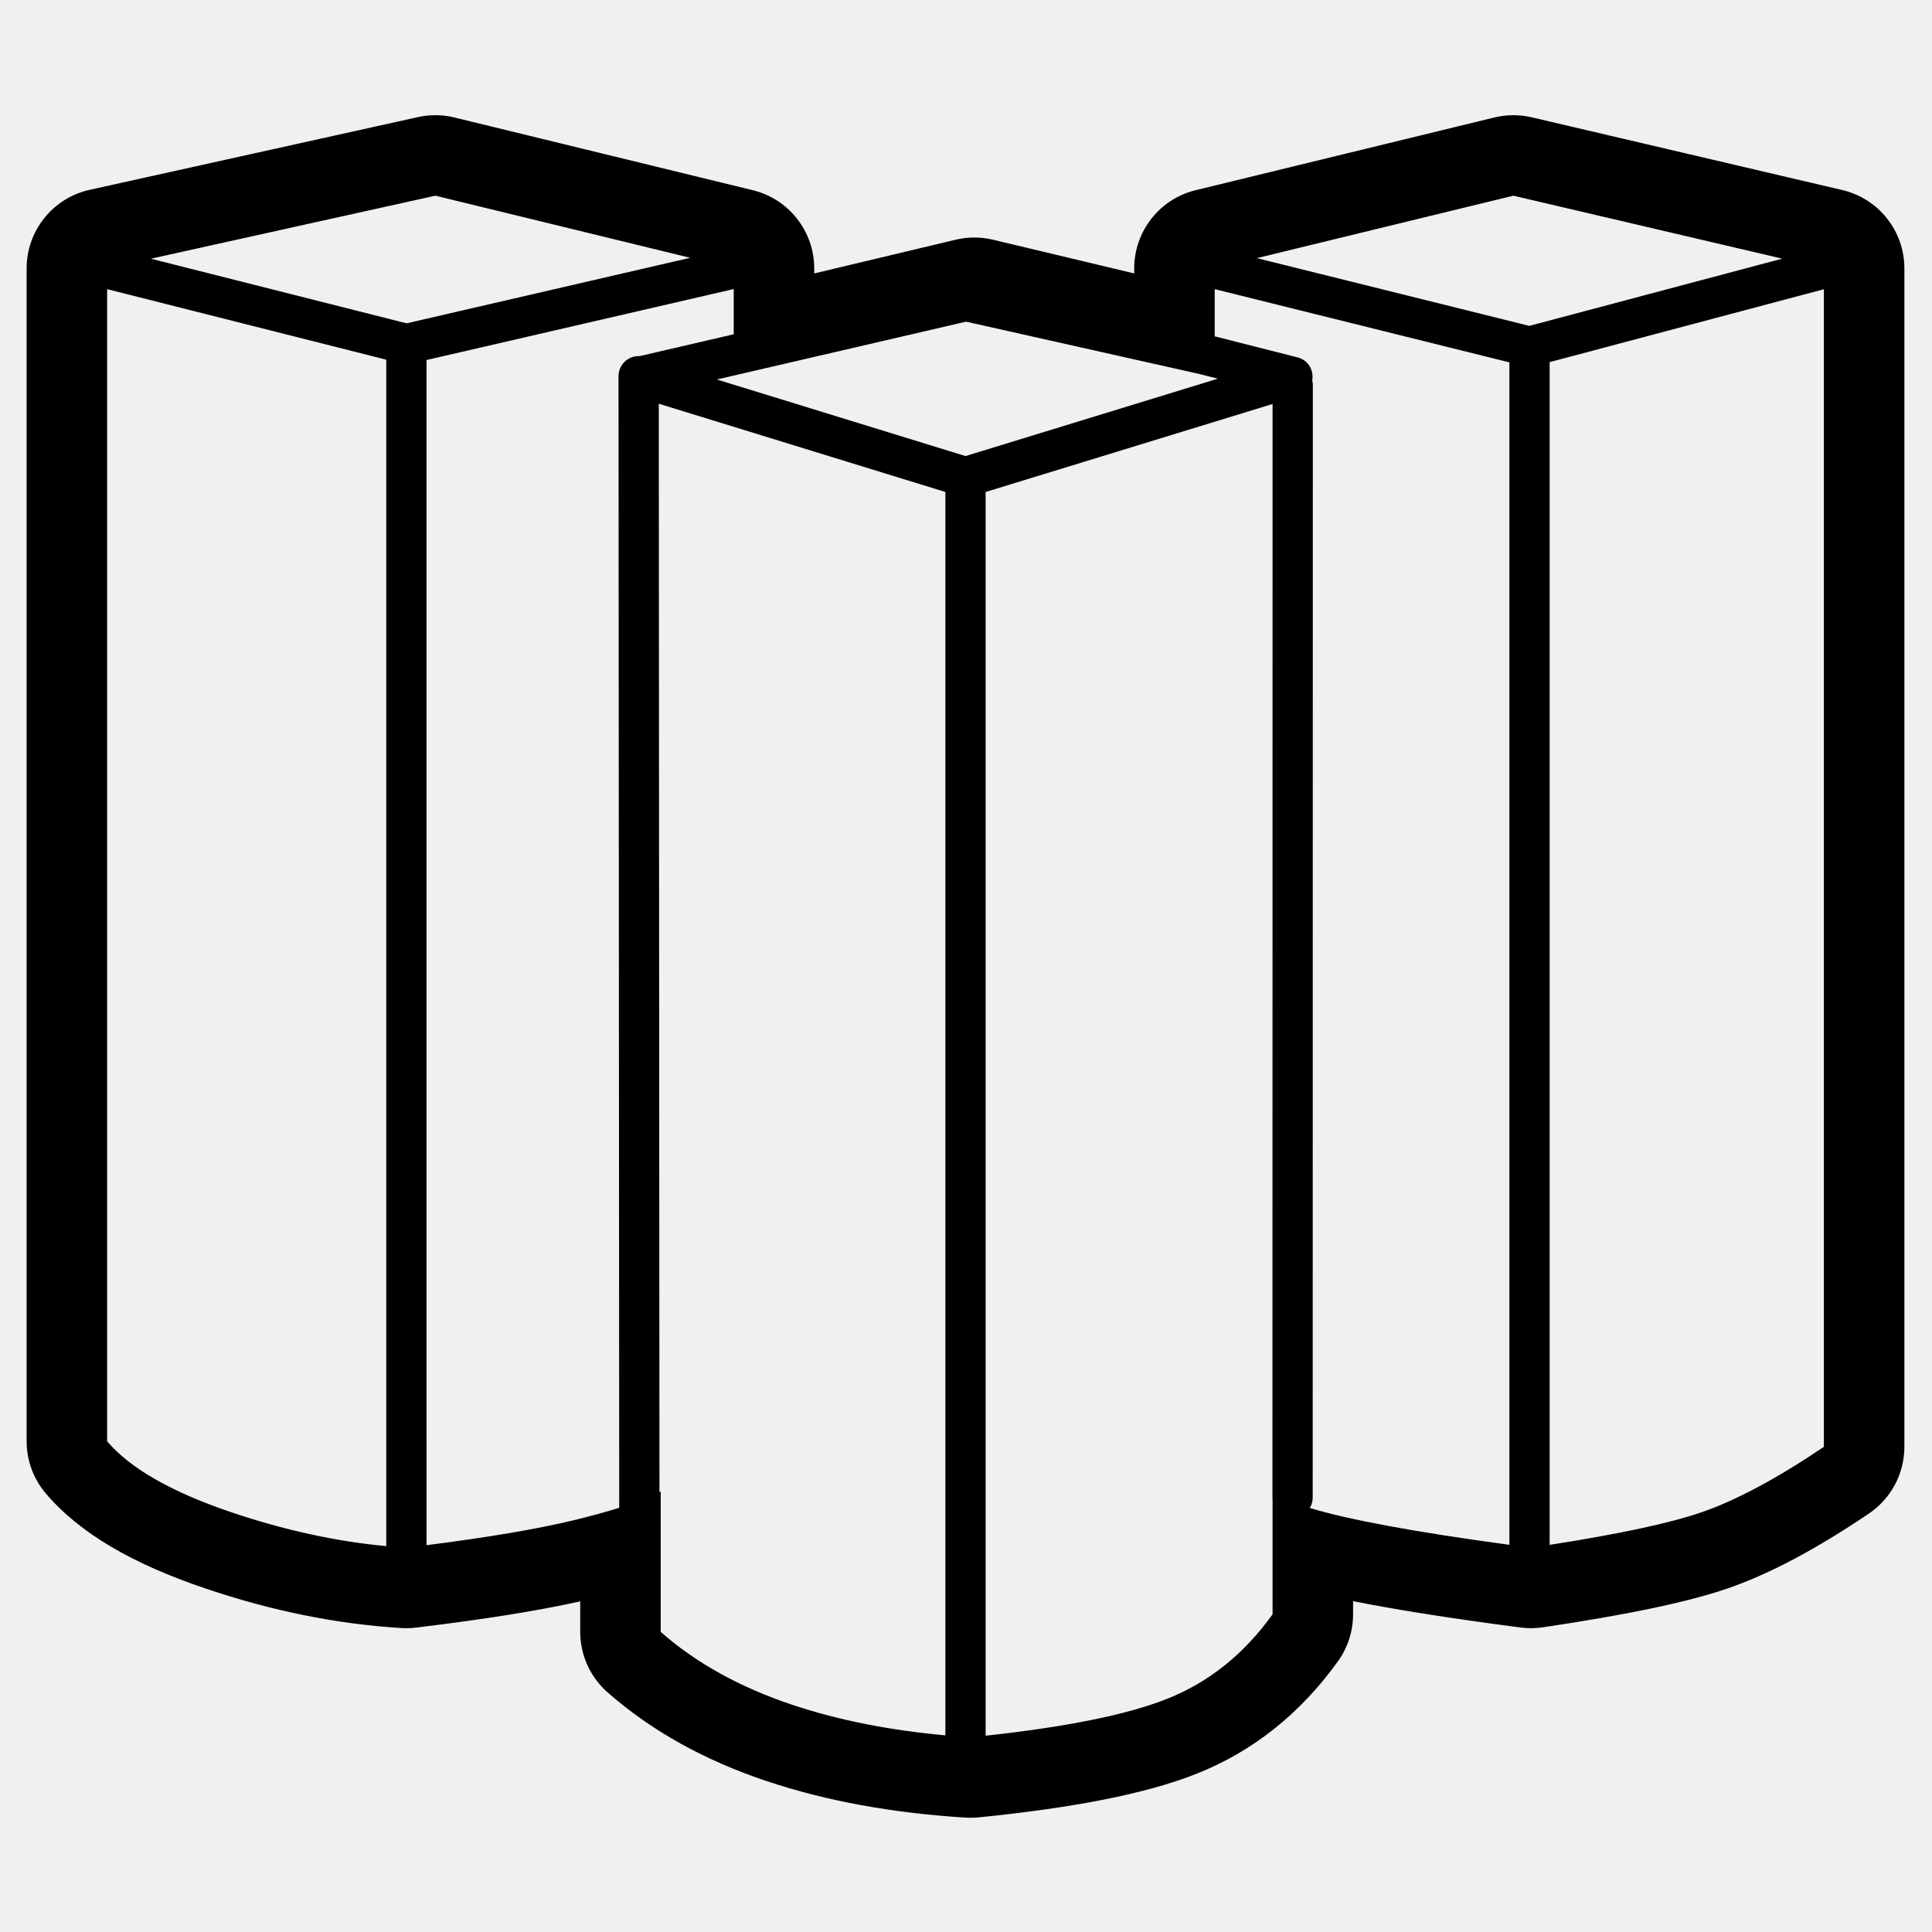
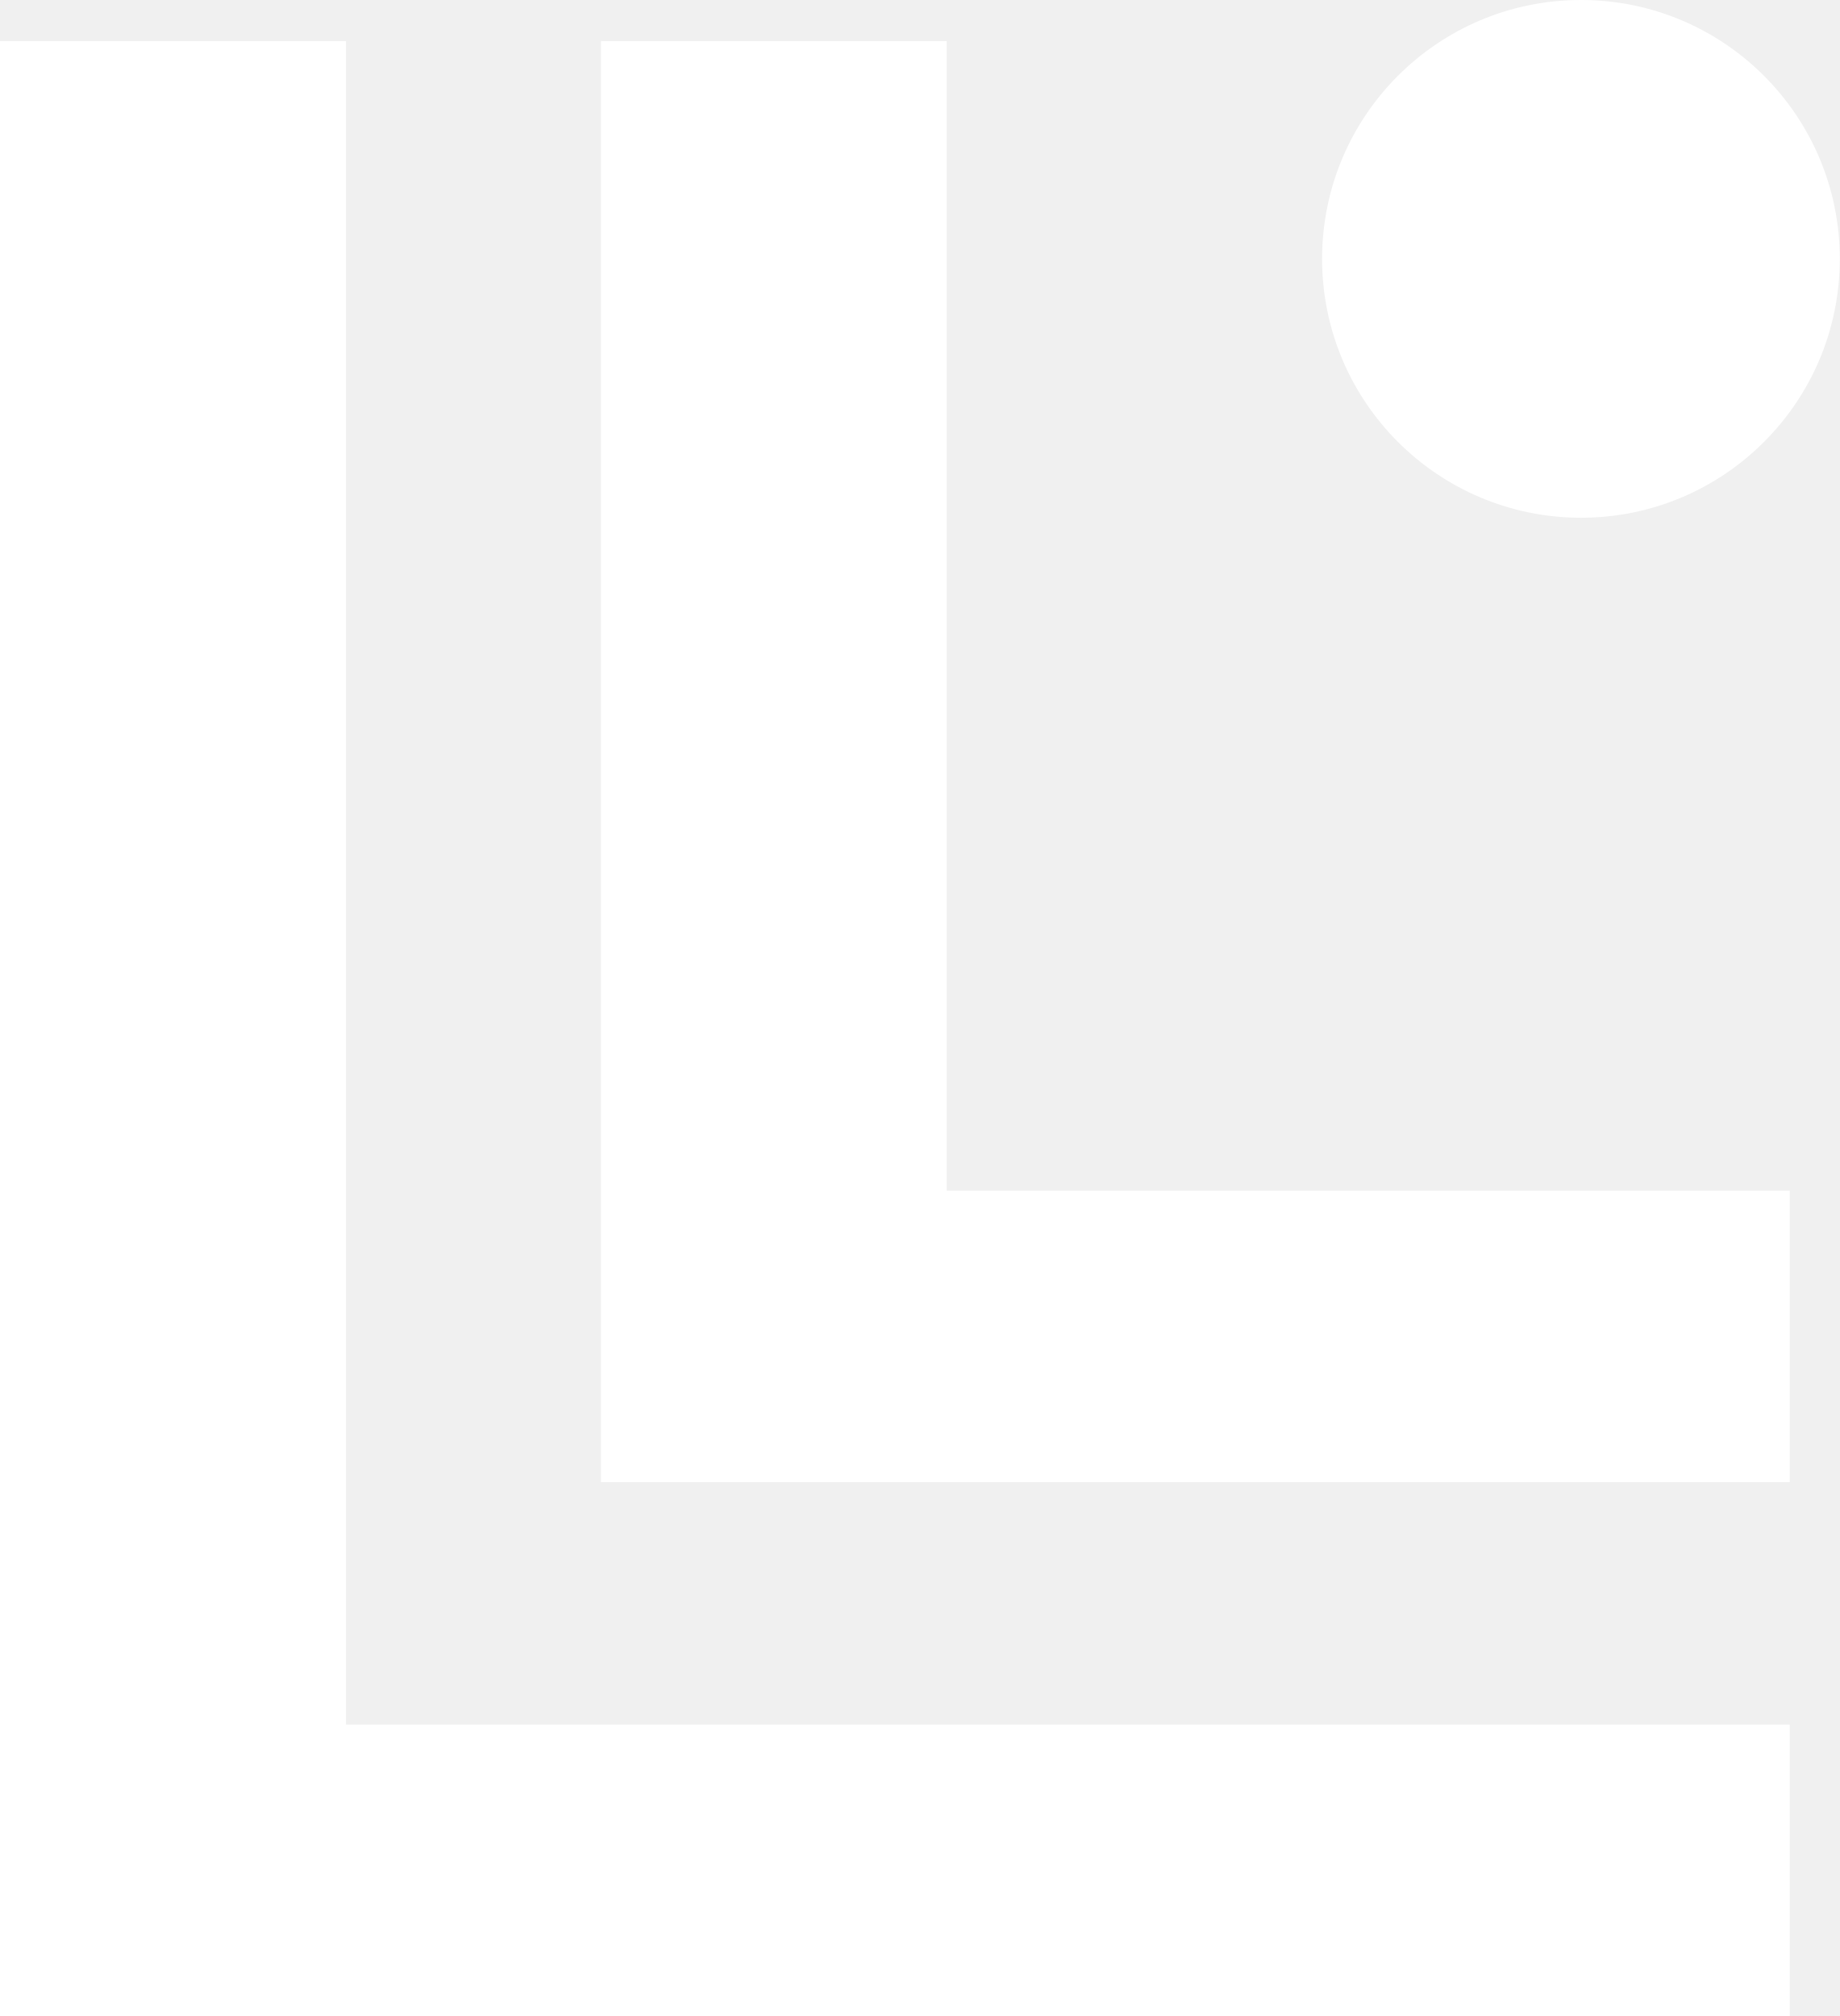
- <svg xmlns="http://www.w3.org/2000/svg" height="960" viewBox="0 0 960 960" width="960">
-   <path d="m761.115 58.292c.237.056.439.103.637.149l.132.031c.044.01.088.021.133.031l.136.032c1.056.247 2.546.596 8.605 2.015 3.963.928 6.53 1.529 8.965 2.1l.47.11.469.11.47.11c4.001.937 8.309 1.946 18.554 4.345 16.51 3.867 26.963 6.314 37.073 8.682l1.082.253 1.65.386c16.508 3.866 33.479 7.841 75.907 17.777 18.088 4.236 30.879 20.369 30.879 38.946v585.556c0 13.3-6.611 25.73-17.638 33.165-26.072 17.579-49.267 29.987-70.108 37.163-19.991 6.883-50.267 13.17-91.927 19.351-3.658.543-7.375.575-11.042.097-33.834-4.412-61.449-8.75-83.013-13.068l-.216-.044 0 6.565c0 8.178-2.507 16.155-7.175 22.859l-.337.477c-18.628 25.934-42.302 44.851-70.496 55.974-25.016 9.869-60.666 16.821-108.031 21.574-2.148.216-4.311.257-6.466.123-36.22-2.243-69.102-8.221-98.624-18.054-30.954-10.311-57.498-25.002-79.313-44.188-8.635-7.594-13.584-18.537-13.584-30.037l-.001-15.175-.259.058c-20.587 4.593-47.178 8.837-80.024 12.827l-1.3.157c-2.387.288-4.795.36-7.196.216-31.958-1.924-64.441-8.498-97.397-19.639-35.911-12.14-62.363-27.254-79.362-47.228-6.157-7.235-9.539-16.425-9.539-25.925v-582.804c0-18.758 13.035-34.996 31.349-39.053l163.104-36.132c5.976-1.324 12.176-1.259 18.123.191l148.243 36.132c17.918 4.367 30.528 20.419 30.528 38.862l-.001 2.502 70.28-16.759c5.893-1.405 12.025-1.453 17.934-.144l.632.146 70.158 16.746 0-2.491c0-18.262 12.364-34.18 30.002-38.73l.536-.134c41.494-10.102 57.676-14.042 73.813-17.97l1.588-.387c9.802-2.386 19.893-4.843 35.909-8.742 9.223-2.245 13.444-3.273 17.102-4.164l.42-.102.459-.112c.076-.019.152-.037.228-.056l.456-.111c.076-.019.152-.037.228-.056l.458-.112.462-.112.468-.114c2.044-.498 4.311-1.05 7.545-1.837 7.73-1.882 7.73-1.882 9.276-2.258 6.102-1.486 12.468-1.513 18.583-.081zm-128.777 142.443-142.585 43.734.001 617.991c40.242-4.37 70.205-10.438 89.892-18.204 20.883-8.239 38.446-22.272 52.688-42.1l0-56.921c-.039-.361-.059-.727-.059-1.098zm-304.996-.13.338 540.854c.212-.108.421-.216.627-.323v69.747c17.624 15.5 39.47 27.591 65.538 36.275 22.709 7.564 48.011 12.607 75.907 15.128l0-617.824zm-274.112-56.921v572.489c11.469 13.475 32.039 25.228 61.712 35.26 26.19 8.854 51.854 14.465 76.991 16.832l-.001-589.536zm311.347-.051-152.645 35.262.001 588.903c30.741-3.917 55.083-8.043 73.026-12.376 8.585-2.074 16.161-4.141 22.727-6.203l-.352-562.272c-.003-5.523 4.471-10.006 9.994-10.006.161 0 .321.004.48.011l46.77-10.853zm541.7.083-136.272 36.218 0 587.696c34.602-5.381 59.77-10.779 75.503-16.197 17.106-5.89 37.362-16.726 60.768-32.508zm-302.696-.043v23.452l41.081 10.433c5.7 1.448 8.199 6.721 7.39 11.464.188.765.287 1.565.287 2.389l-.066 552.728c-0 1.892-.526 3.661-1.439 5.169 19.456 5.885 52.514 11.986 99.169 18.303l.001-587.549zm-123.528 16.161-123.837 28.736 123.542 38.045 125.386-38.458-8.65-2.197zm271.941-62.596s-42.489 10.344-127.466 31.032l135.393 33.65 125.66-33.397c-89.058-20.857-133.587-31.285-133.587-31.285zm-535.66 0-141.354 31.313 127.058 32.104 140.921-32.555z" />
+ <svg xmlns="http://www.w3.org/2000/svg" id="Symbol" viewBox="0 0 125.45 137.45">
+   <defs>
+     <style>.cls-1{fill:#ffffff;}</style>
+   </defs>
+   <g id="Layer_2">
+     <g id="Logo">
+       <polygon class="cls-1" points="23.59 2.8 0 2.8 0 137.45 122.04 137.45 122.04 117.58 23.59 117.58 23.59 2.8" />
+       <path class="cls-1" d="M107.8,35.3c9.75,0,17.65-7.9,17.65-17.65C125.45,7.9,117.55,0,107.8,0s-17.65,7.9-17.65,17.65c0,9.75,7.9,17.64,17.65,17.65Z" />
+       <polygon class="cls-1" points="40.98 101.05 122.04 101.05 122.04 81.18 64.55 81.18 64.55 2.8 40.98 2.8 40.98 100.67 40.98 100.67 40.98 101.05" />
+     </g>
+   </g>
</svg>
